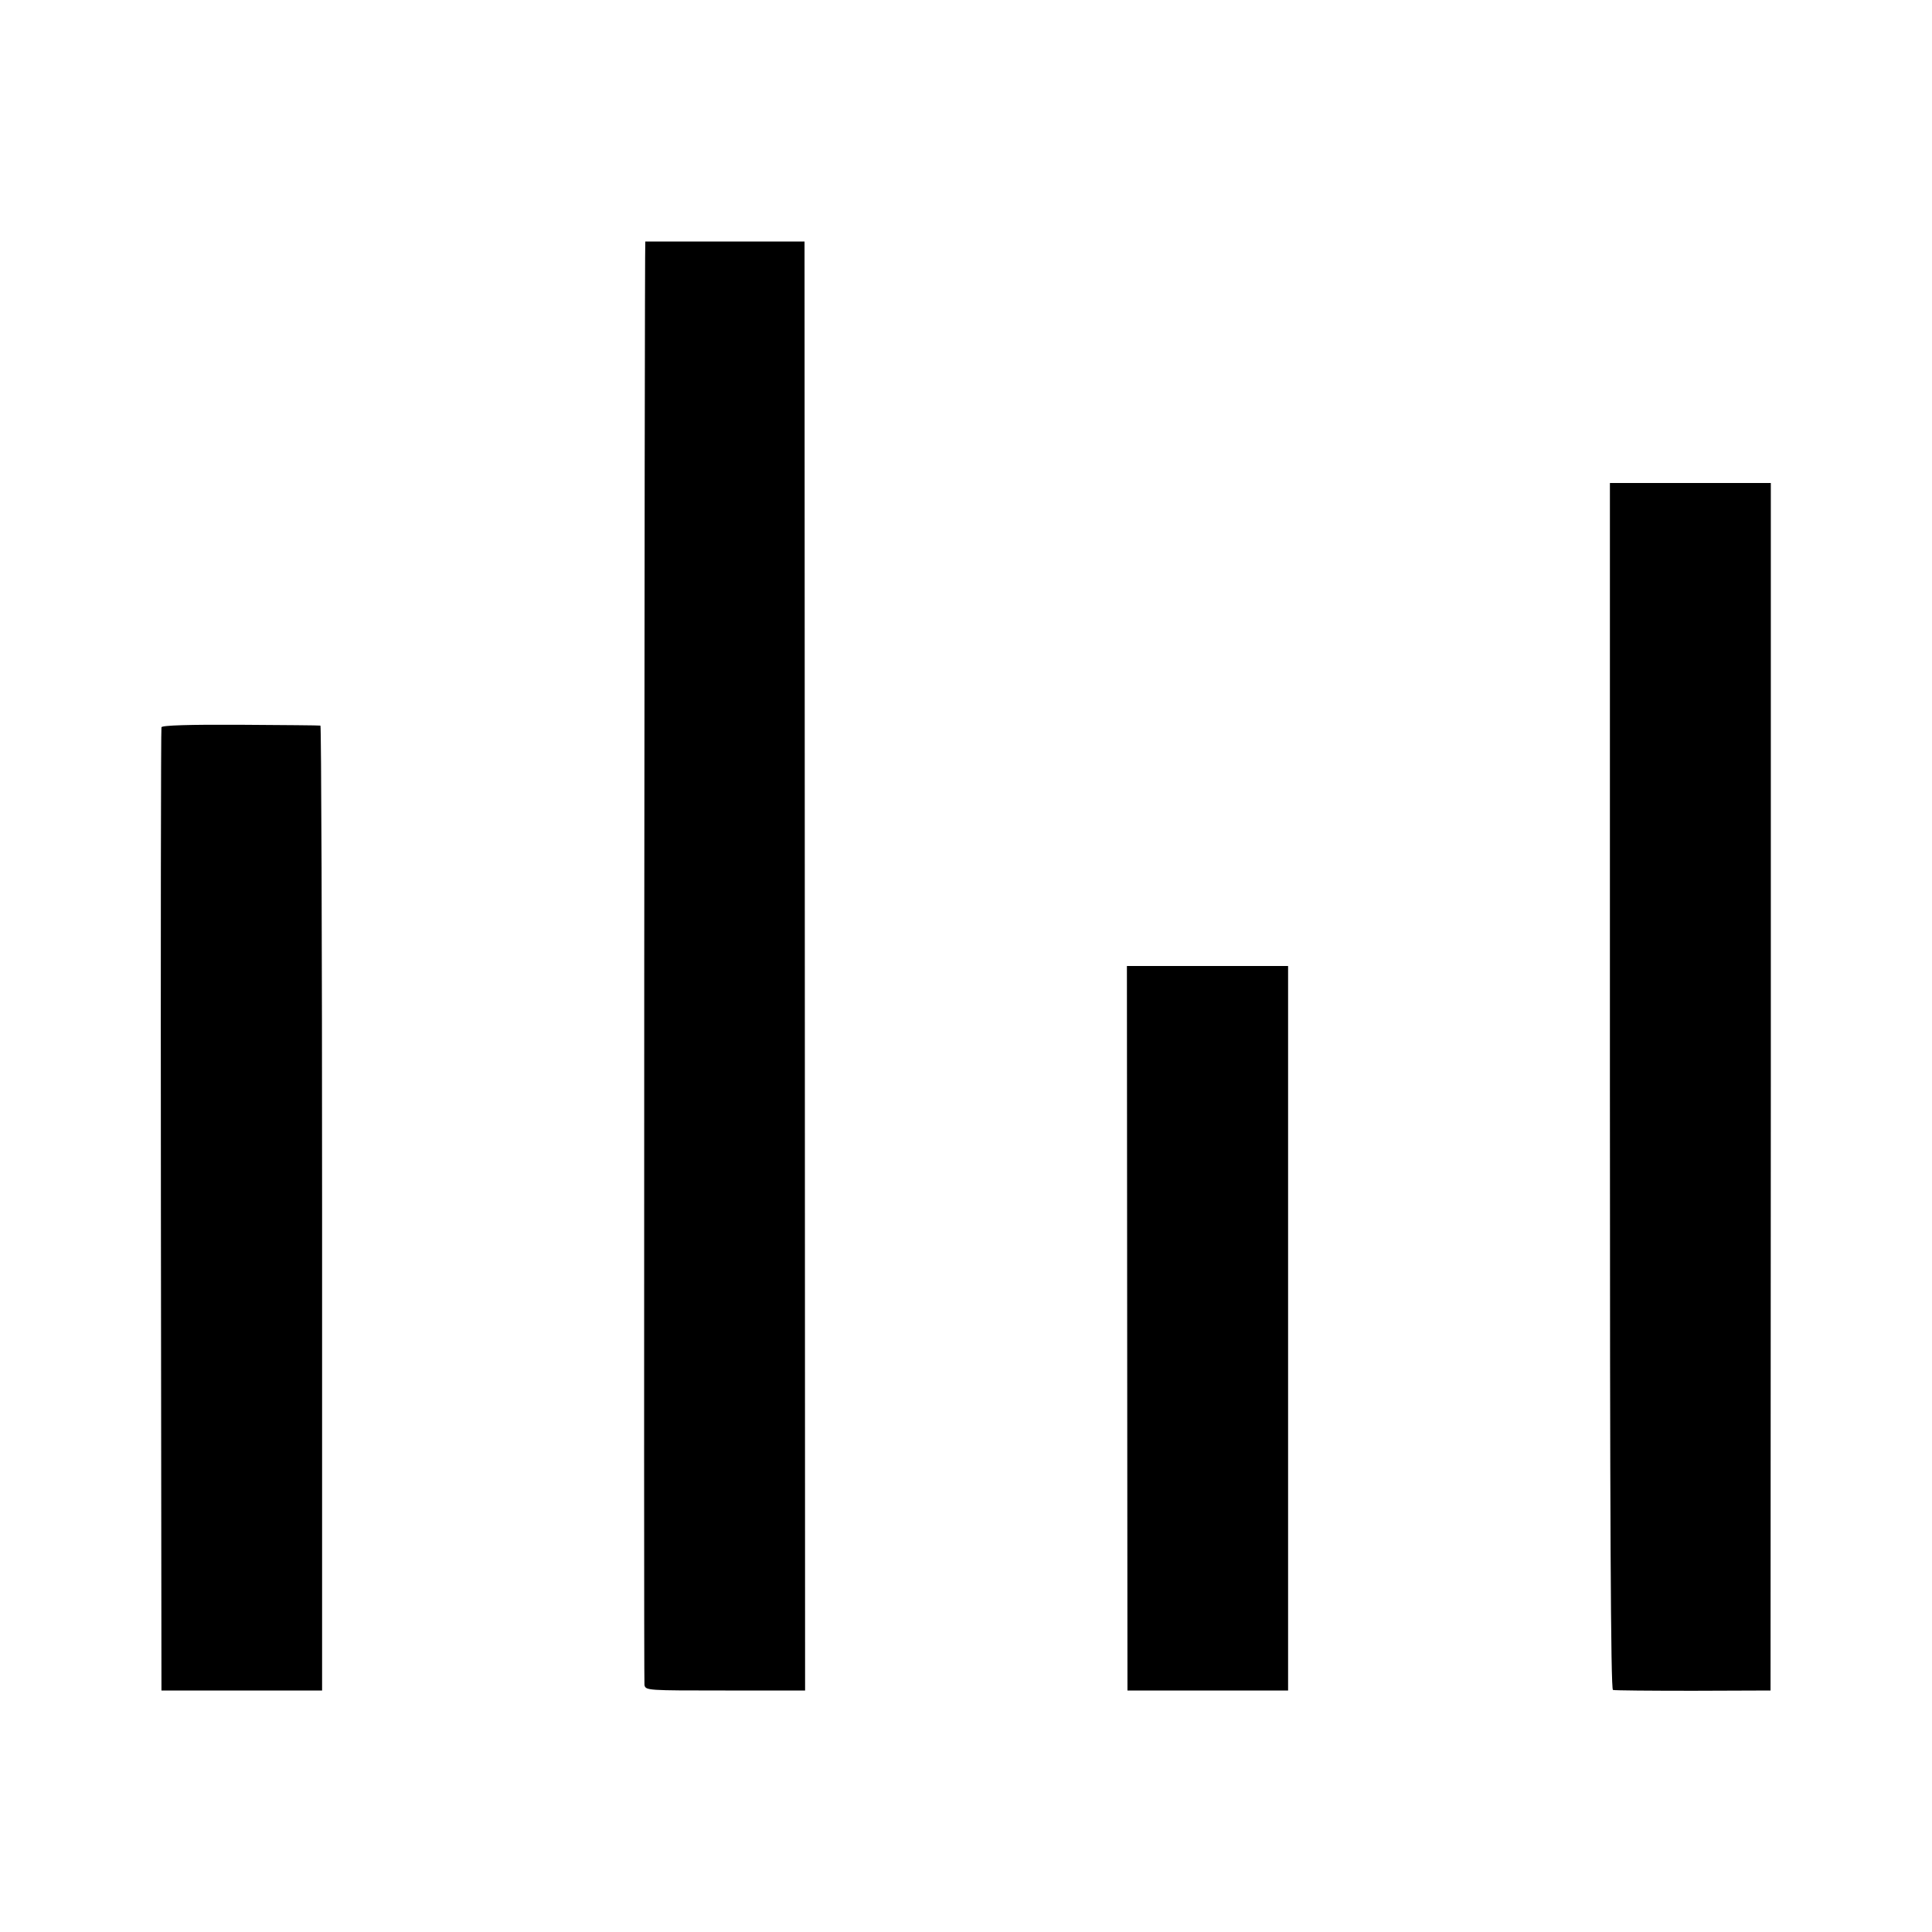
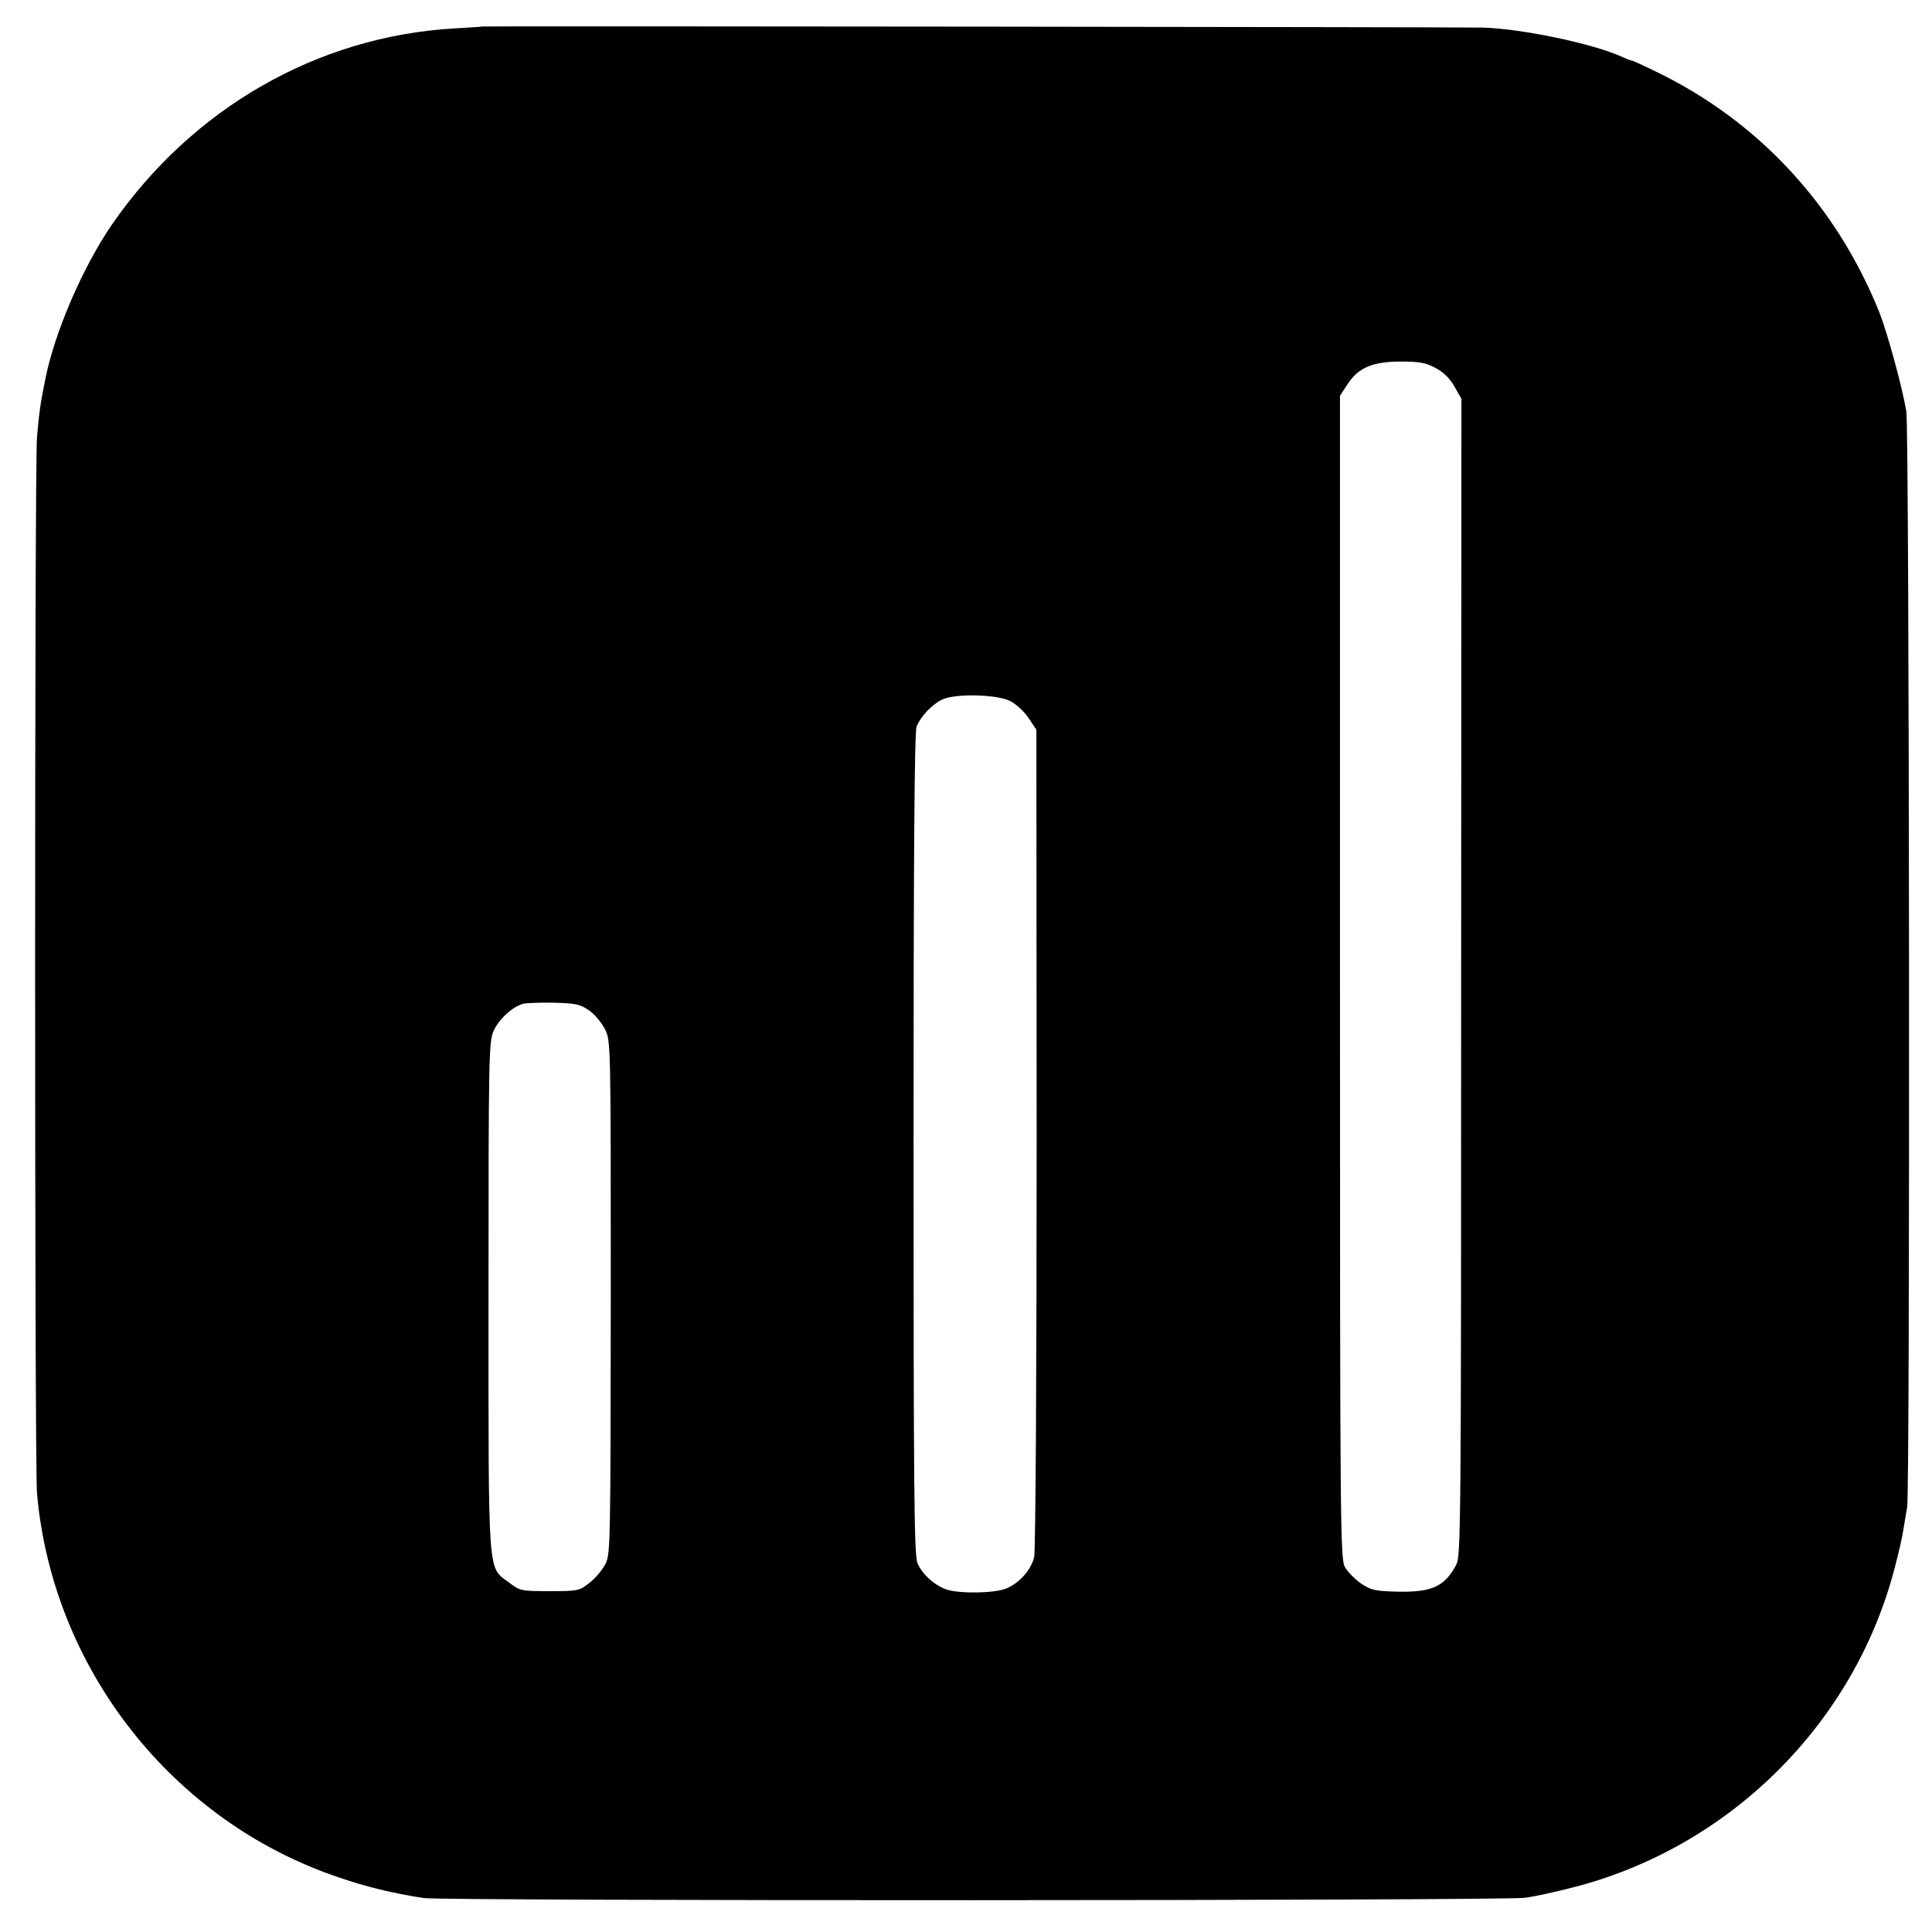
<svg xmlns="http://www.w3.org/2000/svg" version="1.0" width="700pt" height="700pt" viewBox="0 0 700 700" preserveAspectRatio="xMidYMid meet">
  <g transform="translate(0,700) scale(0.1,-0.1)" fill="#000000" stroke="none">
-     <path d="M2338 6125 c-3 0 -6 -5211 -3 -5230 4 -20 11 -20 293 -20 l289 0 -1 2625 -1 2625 -287 0 c-159 0 -289 0 -290 0z" />
-     <path d="M5833 3065 c0 -1564 3 -2185 11 -2188 6 -2 137 -3 291 -3 l280 1 1 2188 0 2187 -291 0 -292 0 0 -2185z" />
-     <path d="M585 4365 c-2 -5 -3 -793 -2 -1750 l2 -1740 291 0 291 0 0 1747 c0 962 -3 1749 -6 1749 -3 1 -134 2 -290 3 -184 1 -285 -2 -286 -9z" />
-     <path d="M4084 2188 l1 -1313 291 0 291 0 0 1312 0 1313 -292 0 -292 0 1 -1312z" />
+     <path d="M1747 6904 c-1 -1 -47 -4 -102 -7 -495 -29 -948 -289 -1239 -710 -107 -156 -209 -393 -242 -562 -2 -11 -6 -31 -9 -45 -10 -53 -14 -85 -21 -164 -9 -103 -9 -3725 0 -3826 56 -637 492 -1191 1096 -1393 99 -34 190 -56 305 -74 68 -11 3914 -10 3990 1 33 4 110 21 172 37 568 144 1022 594 1168 1159 14 52 27 111 30 130 3 19 10 60 15 90 11 65 8 3903 -3 3970 -15 88 -67 278 -96 354 -156 391 -440 698 -814 878 -43 21 -80 38 -83 38 -3 0 -20 6 -37 14 -105 48 -359 101 -502 106 -65 2 -3626 6 -3628 4z m3454 -1237 c30 -16 52 -38 69 -68 l25 -44 -1 -2095 c0 -2019 -1 -2096 -18 -2130 -42 -78 -87 -99 -208 -97 -85 2 -99 5 -136 29 -23 16 -49 43 -59 60 -17 31 -18 140 -18 2139 l0 2105 28 43 c39 59 90 81 193 81 66 0 89 -4 125 -23z m-1541 -1207 c22 -11 52 -39 67 -62 l28 -42 1 -1480 c0 -863 -4 -1496 -9 -1518 -12 -47 -53 -93 -100 -113 -43 -18 -169 -20 -218 -4 -43 15 -88 55 -105 96 -12 27 -14 279 -14 1517 0 1025 3 1493 11 1513 14 37 57 82 94 99 49 22 198 18 245 -6z m-1527 -1120 c21 -14 47 -45 59 -69 21 -43 21 -45 21 -971 -1 -886 -1 -930 -19 -966 -11 -21 -36 -52 -57 -68 -38 -30 -42 -31 -145 -31 -103 0 -108 1 -146 30 -80 61 -76 -5 -76 1035 0 882 1 927 19 966 19 42 69 87 106 97 11 3 61 5 111 4 78 -2 95 -5 127 -27z" />
  </g>
</svg>
